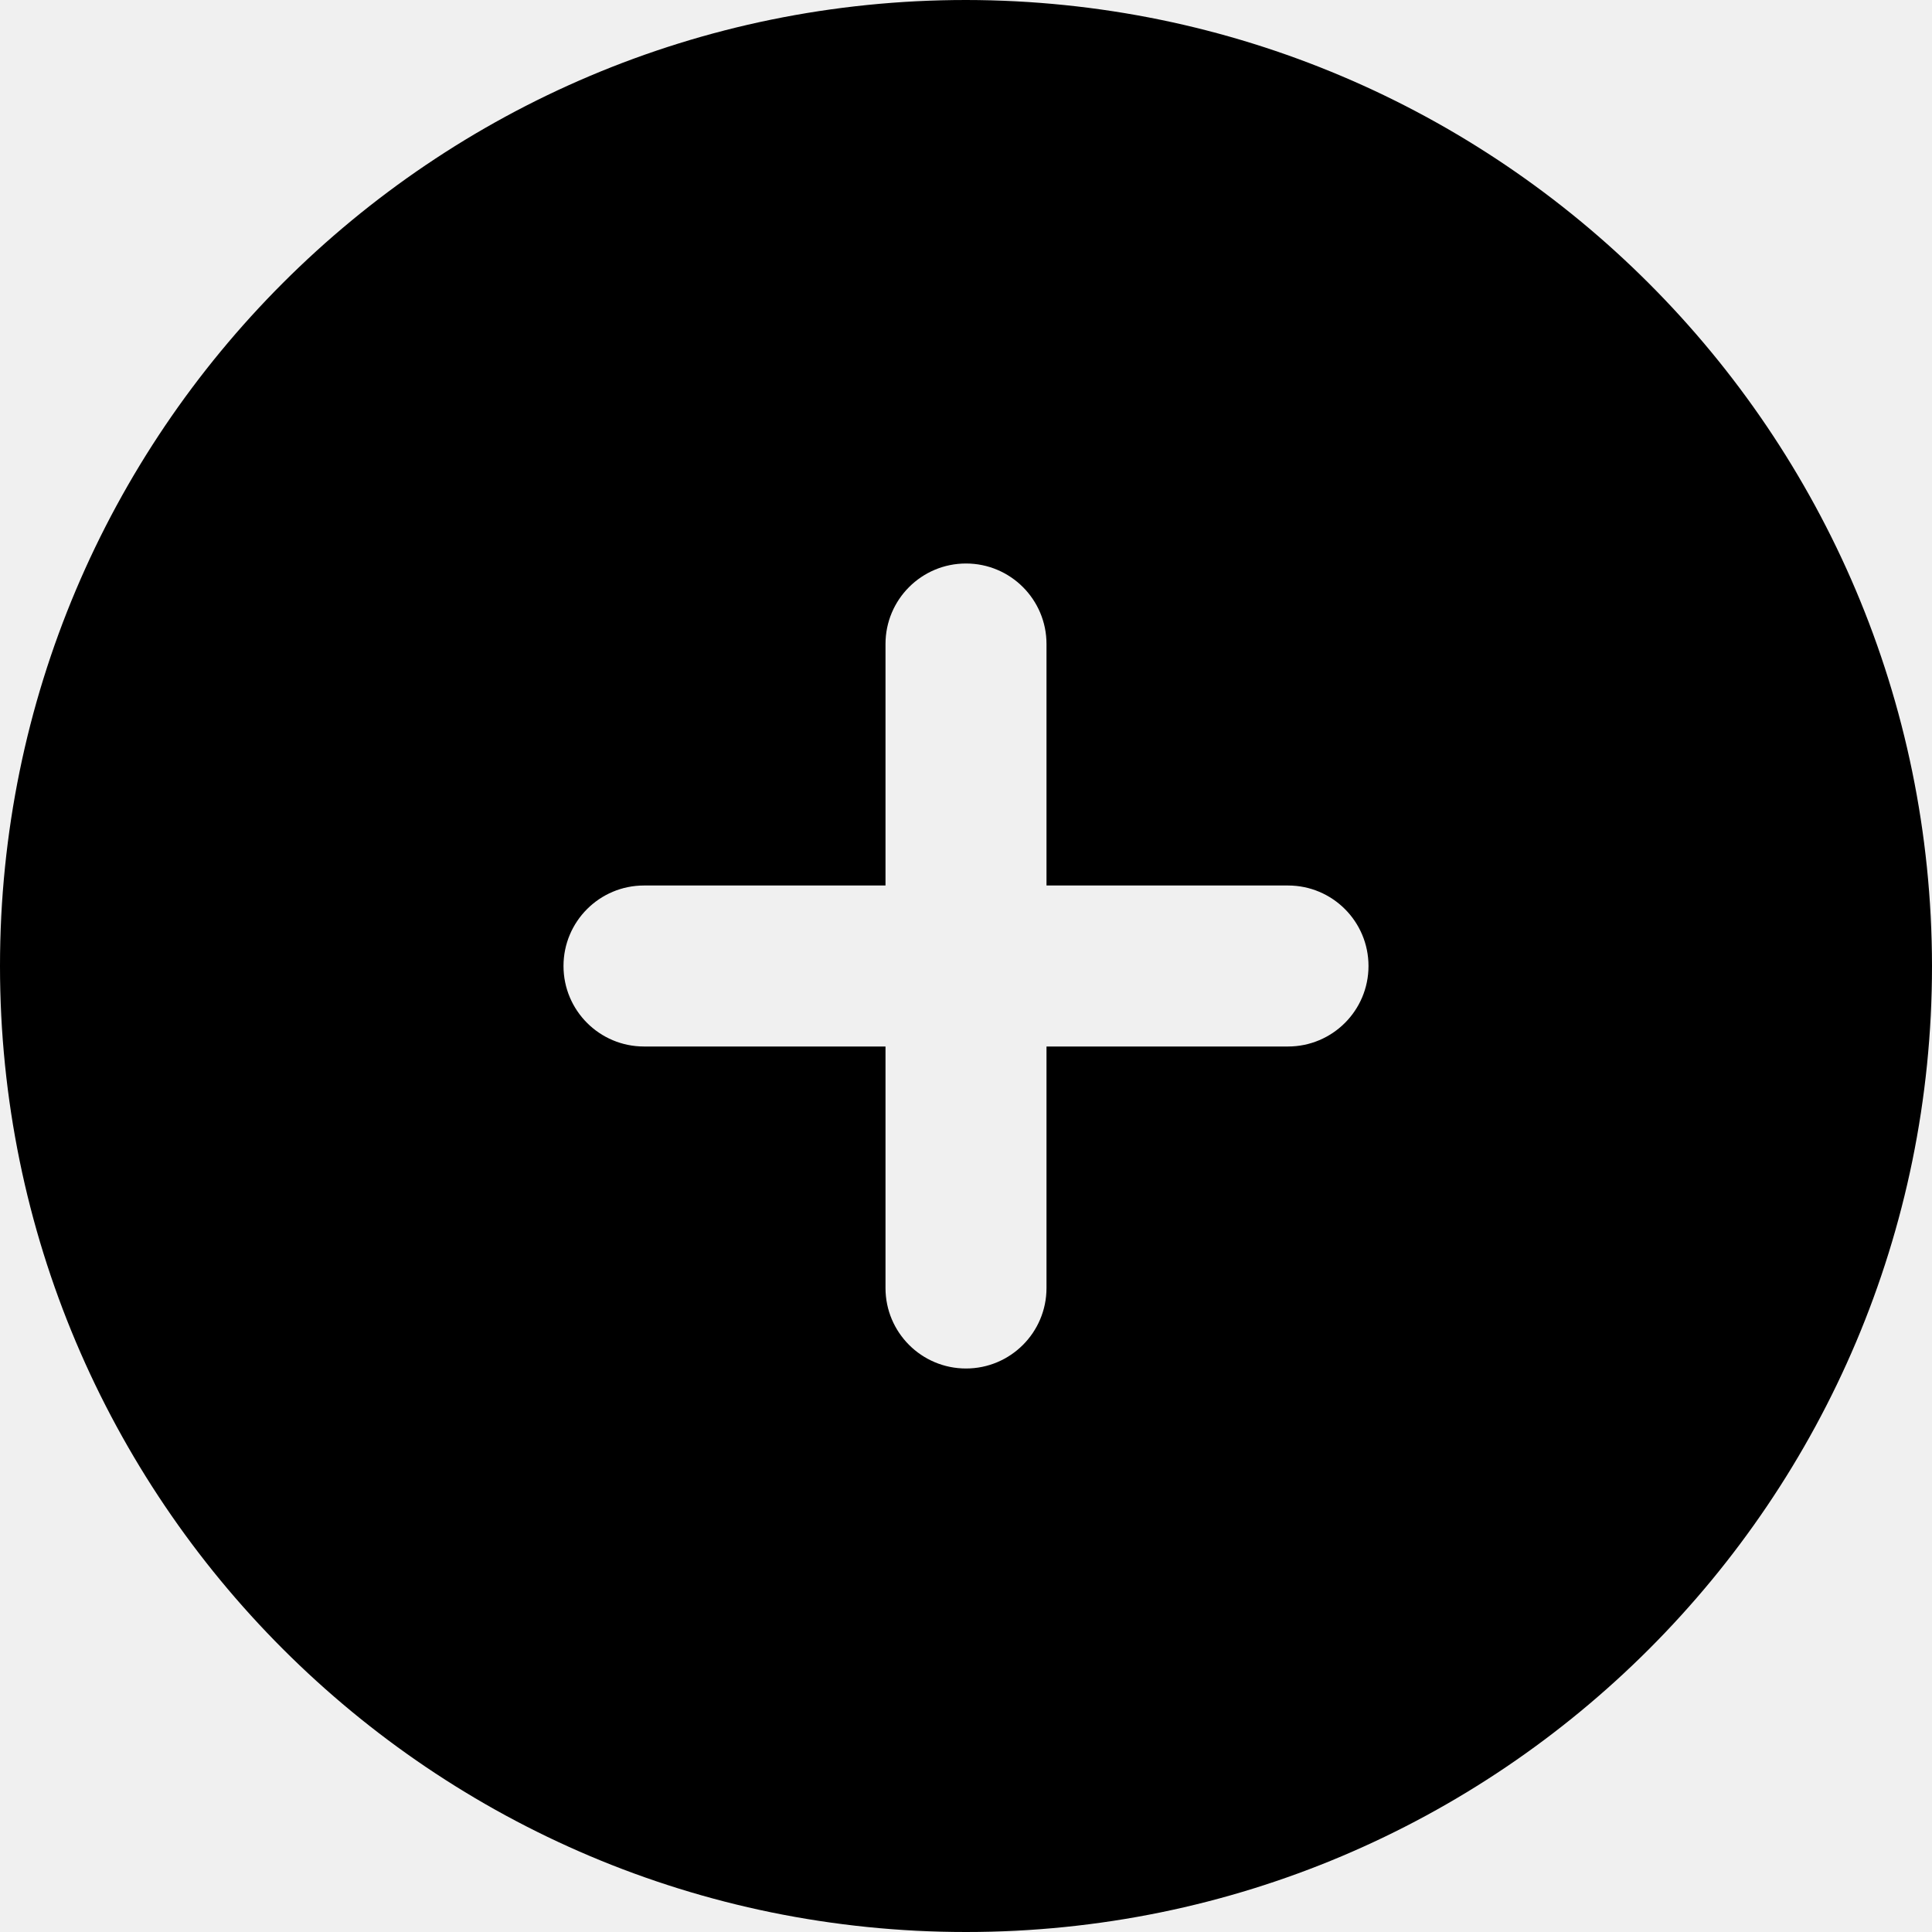
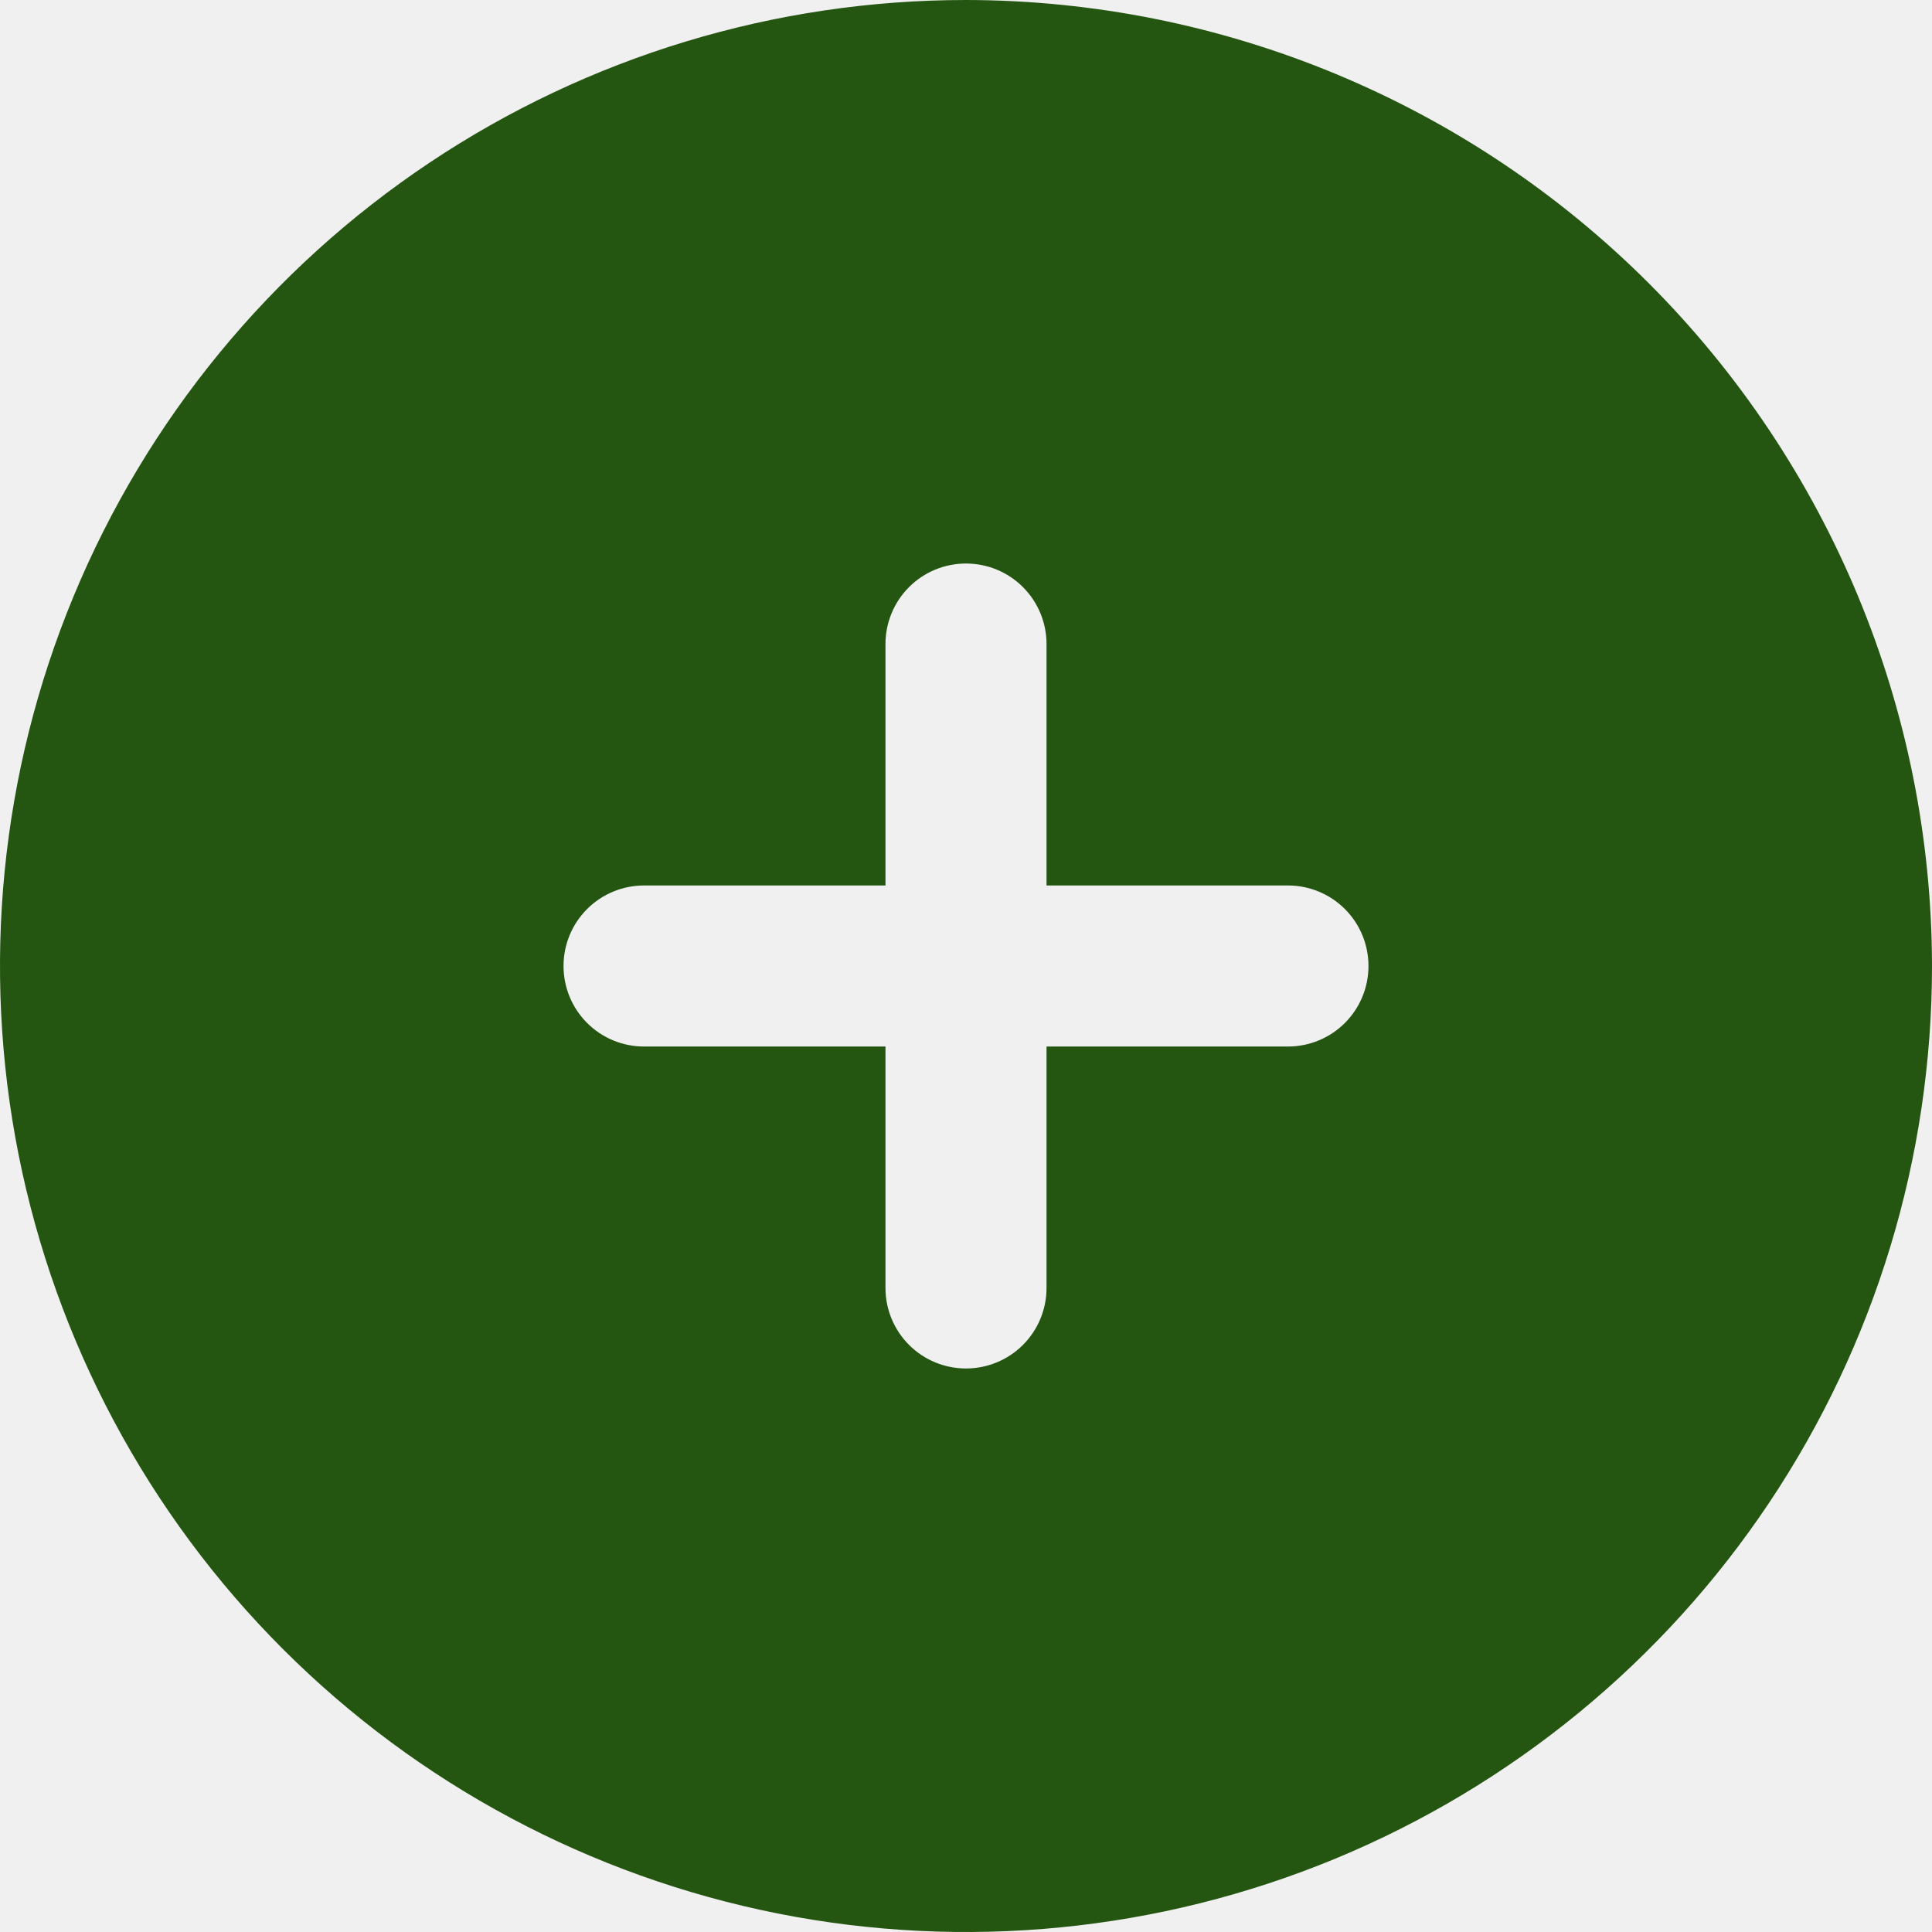
- <svg xmlns="http://www.w3.org/2000/svg" id="Layer_1" height="25" viewBox="0 0 24 24" width="25" data-name="Layer 1">
-   <path d="m12 0a12 12 0 1 0 12 12 12.013 12.013 0 0 0 -12-12zm4 13h-3v3a1 1 0 0 1 -2 0v-3h-3a1 1 0 0 1 0-2h3v-3a1 1 0 0 1 2 0v3h3a1 1 0 0 1 0 2z" />
+ <svg xmlns="http://www.w3.org/2000/svg" width="25" height="25" viewBox="0 0 25 25" fill="none">
+   <g clip-path="url(#clip0_793_656)">
+     <path d="M12.5 0C10.028 0 7.611 0.733 5.555 2.107C3.5 3.48 1.898 5.432 0.952 7.716C0.005 10.001 -0.242 12.514 0.24 14.939C0.723 17.363 1.913 19.591 3.661 21.339C5.409 23.087 7.637 24.277 10.061 24.76C12.486 25.242 14.999 24.995 17.284 24.049C19.568 23.102 21.52 21.5 22.893 19.445C24.267 17.389 25 14.972 25 12.5C24.996 9.186 23.678 6.009 21.335 3.665C18.991 1.322 15.814 0.004 12.5 0V0ZM16.667 13.542H13.542V16.667C13.542 16.943 13.432 17.208 13.237 17.403C13.041 17.599 12.776 17.708 12.5 17.708C12.224 17.708 11.959 17.599 11.763 17.403C11.568 17.208 11.458 16.943 11.458 16.667V13.542H8.333C8.057 13.542 7.792 13.432 7.597 13.237C7.401 13.041 7.292 12.776 7.292 12.5C7.292 12.224 7.401 11.959 7.597 11.763C7.792 11.568 8.057 11.458 8.333 11.458H11.458V8.333C11.458 8.057 11.568 7.792 11.763 7.597C11.959 7.401 12.224 7.292 12.5 7.292C12.776 7.292 13.041 7.401 13.237 7.597C13.432 7.792 13.542 8.057 13.542 8.333V11.458H16.667C16.943 11.458 17.208 11.568 17.403 11.763C17.599 11.959 17.708 12.224 17.708 12.5C17.708 12.776 17.599 13.041 17.403 13.237C17.208 13.432 16.943 13.542 16.667 13.542Z" fill="#245611" />
+   </g>
+   <defs>
+     <clipPath id="clip0_793_656">
+       <rect width="25" height="25" fill="white" />
+     </clipPath>
+   </defs>
</svg>
